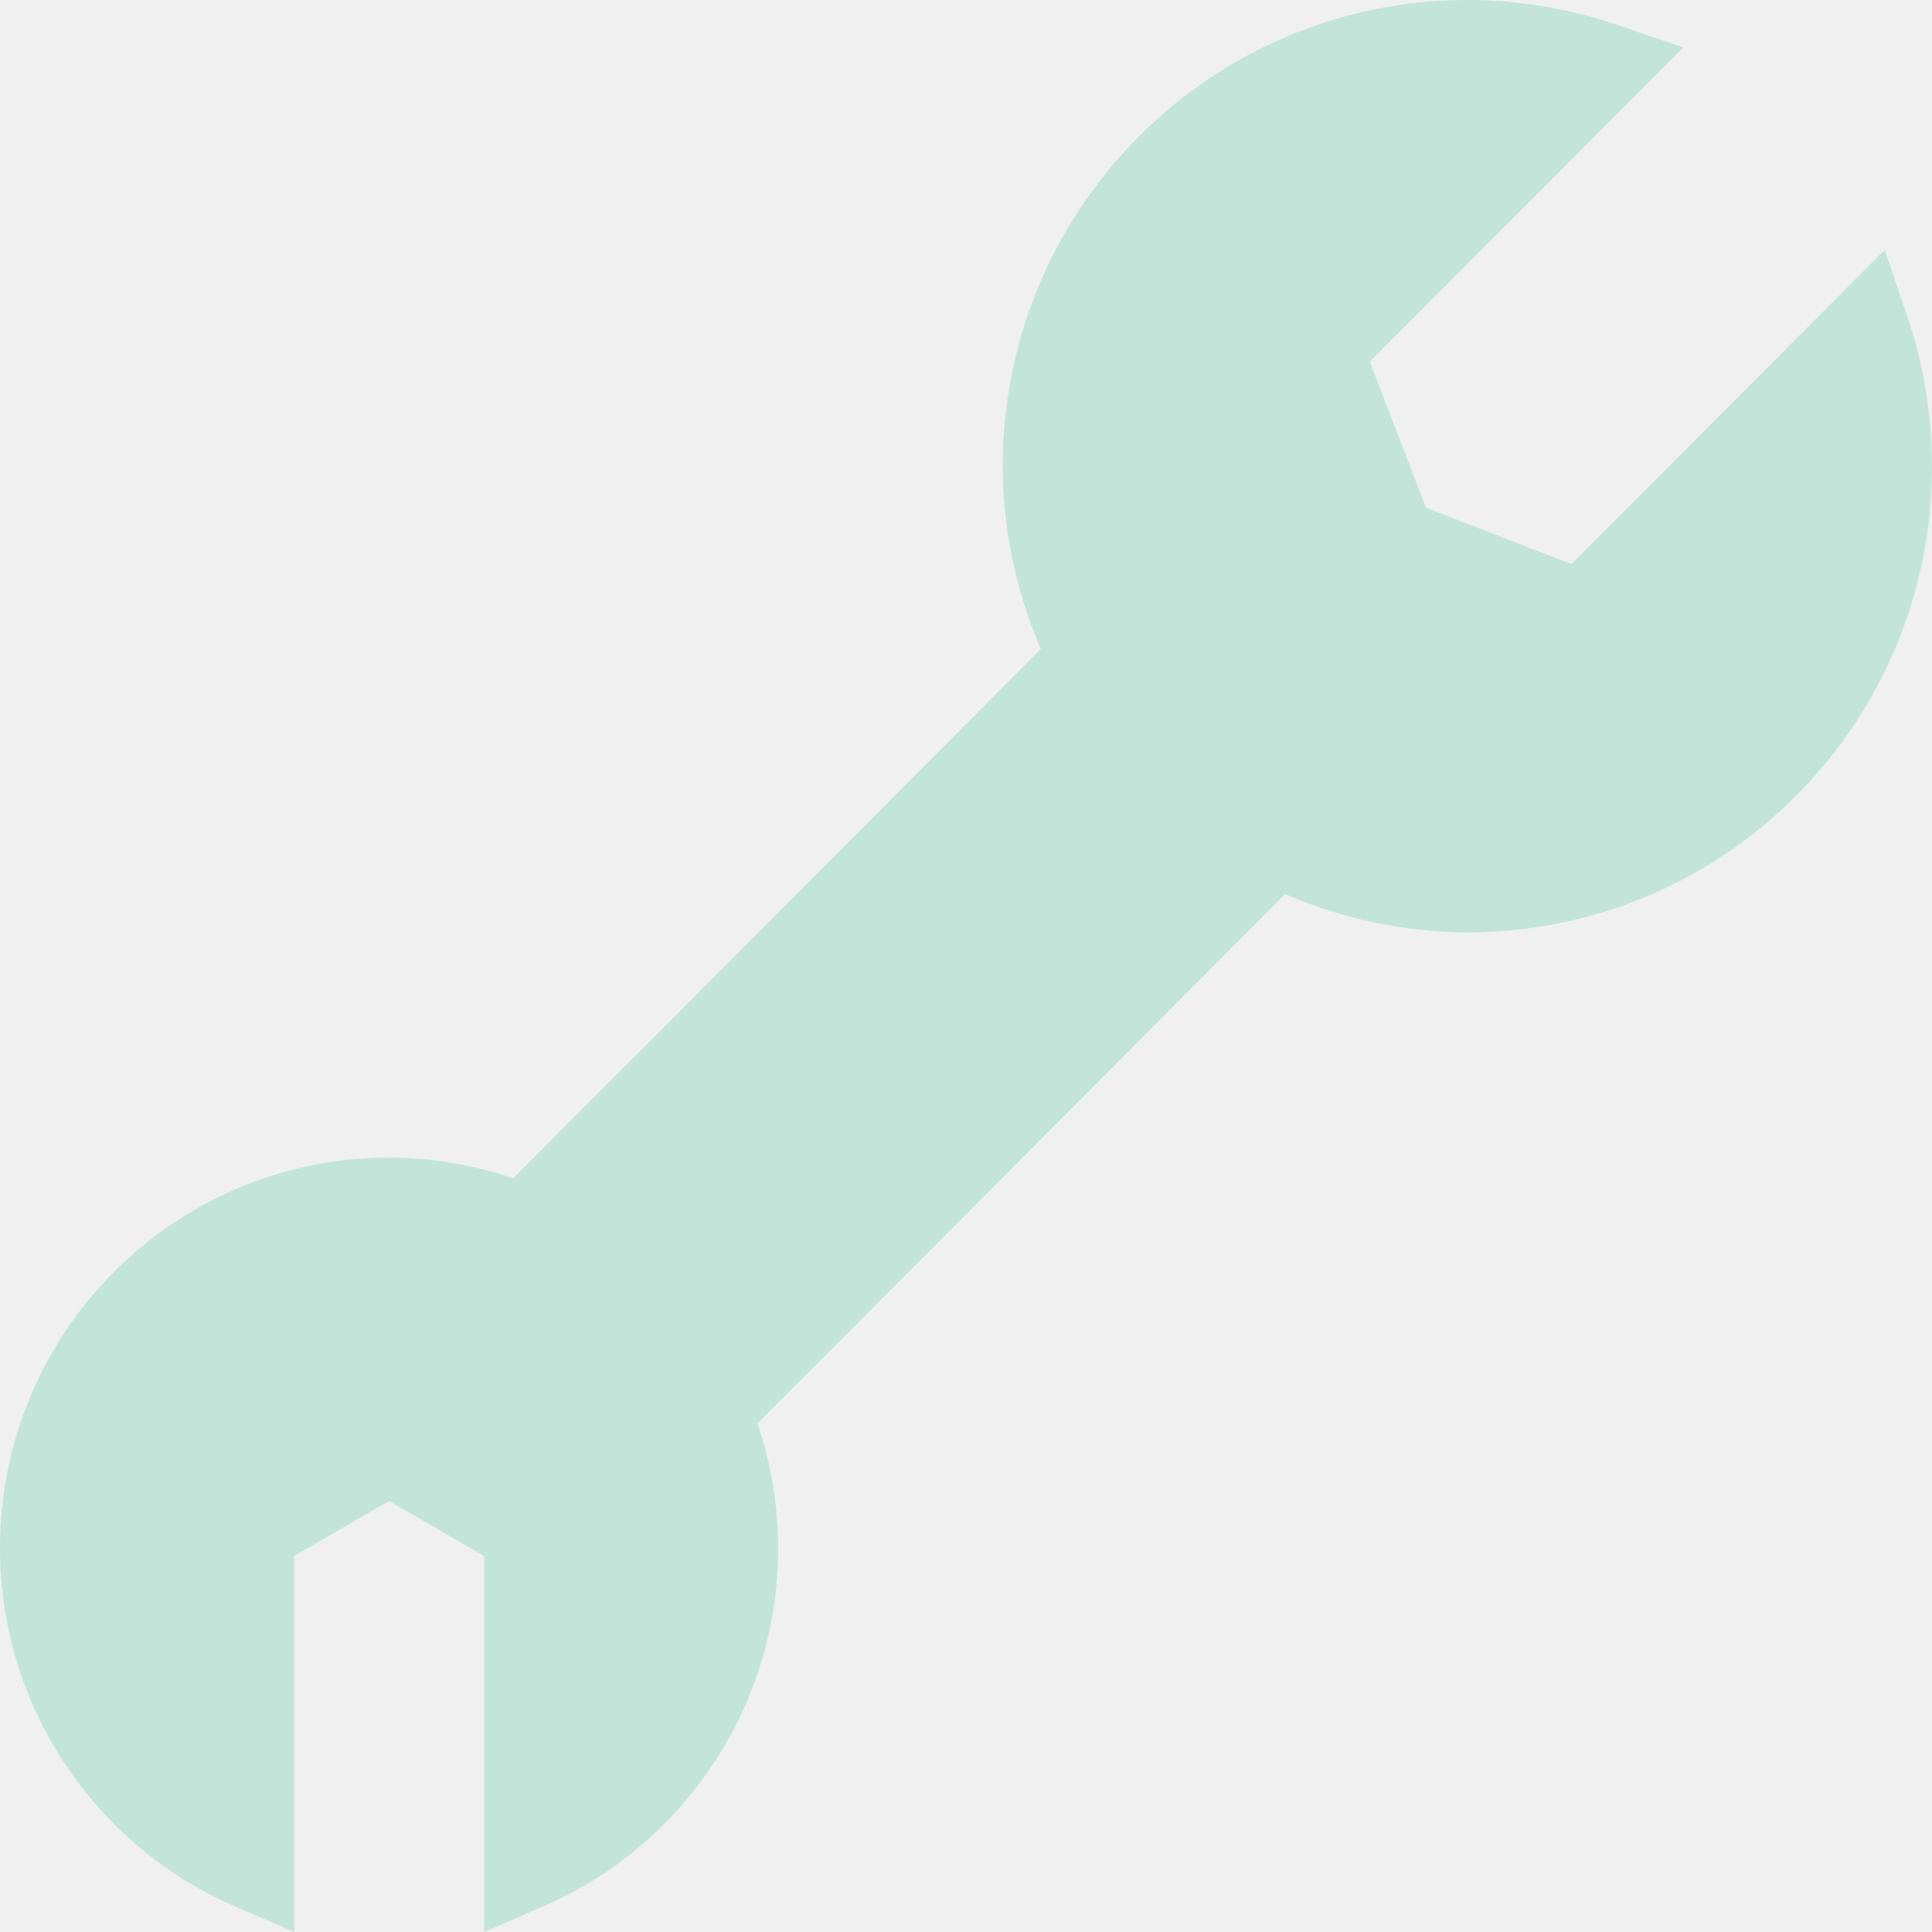
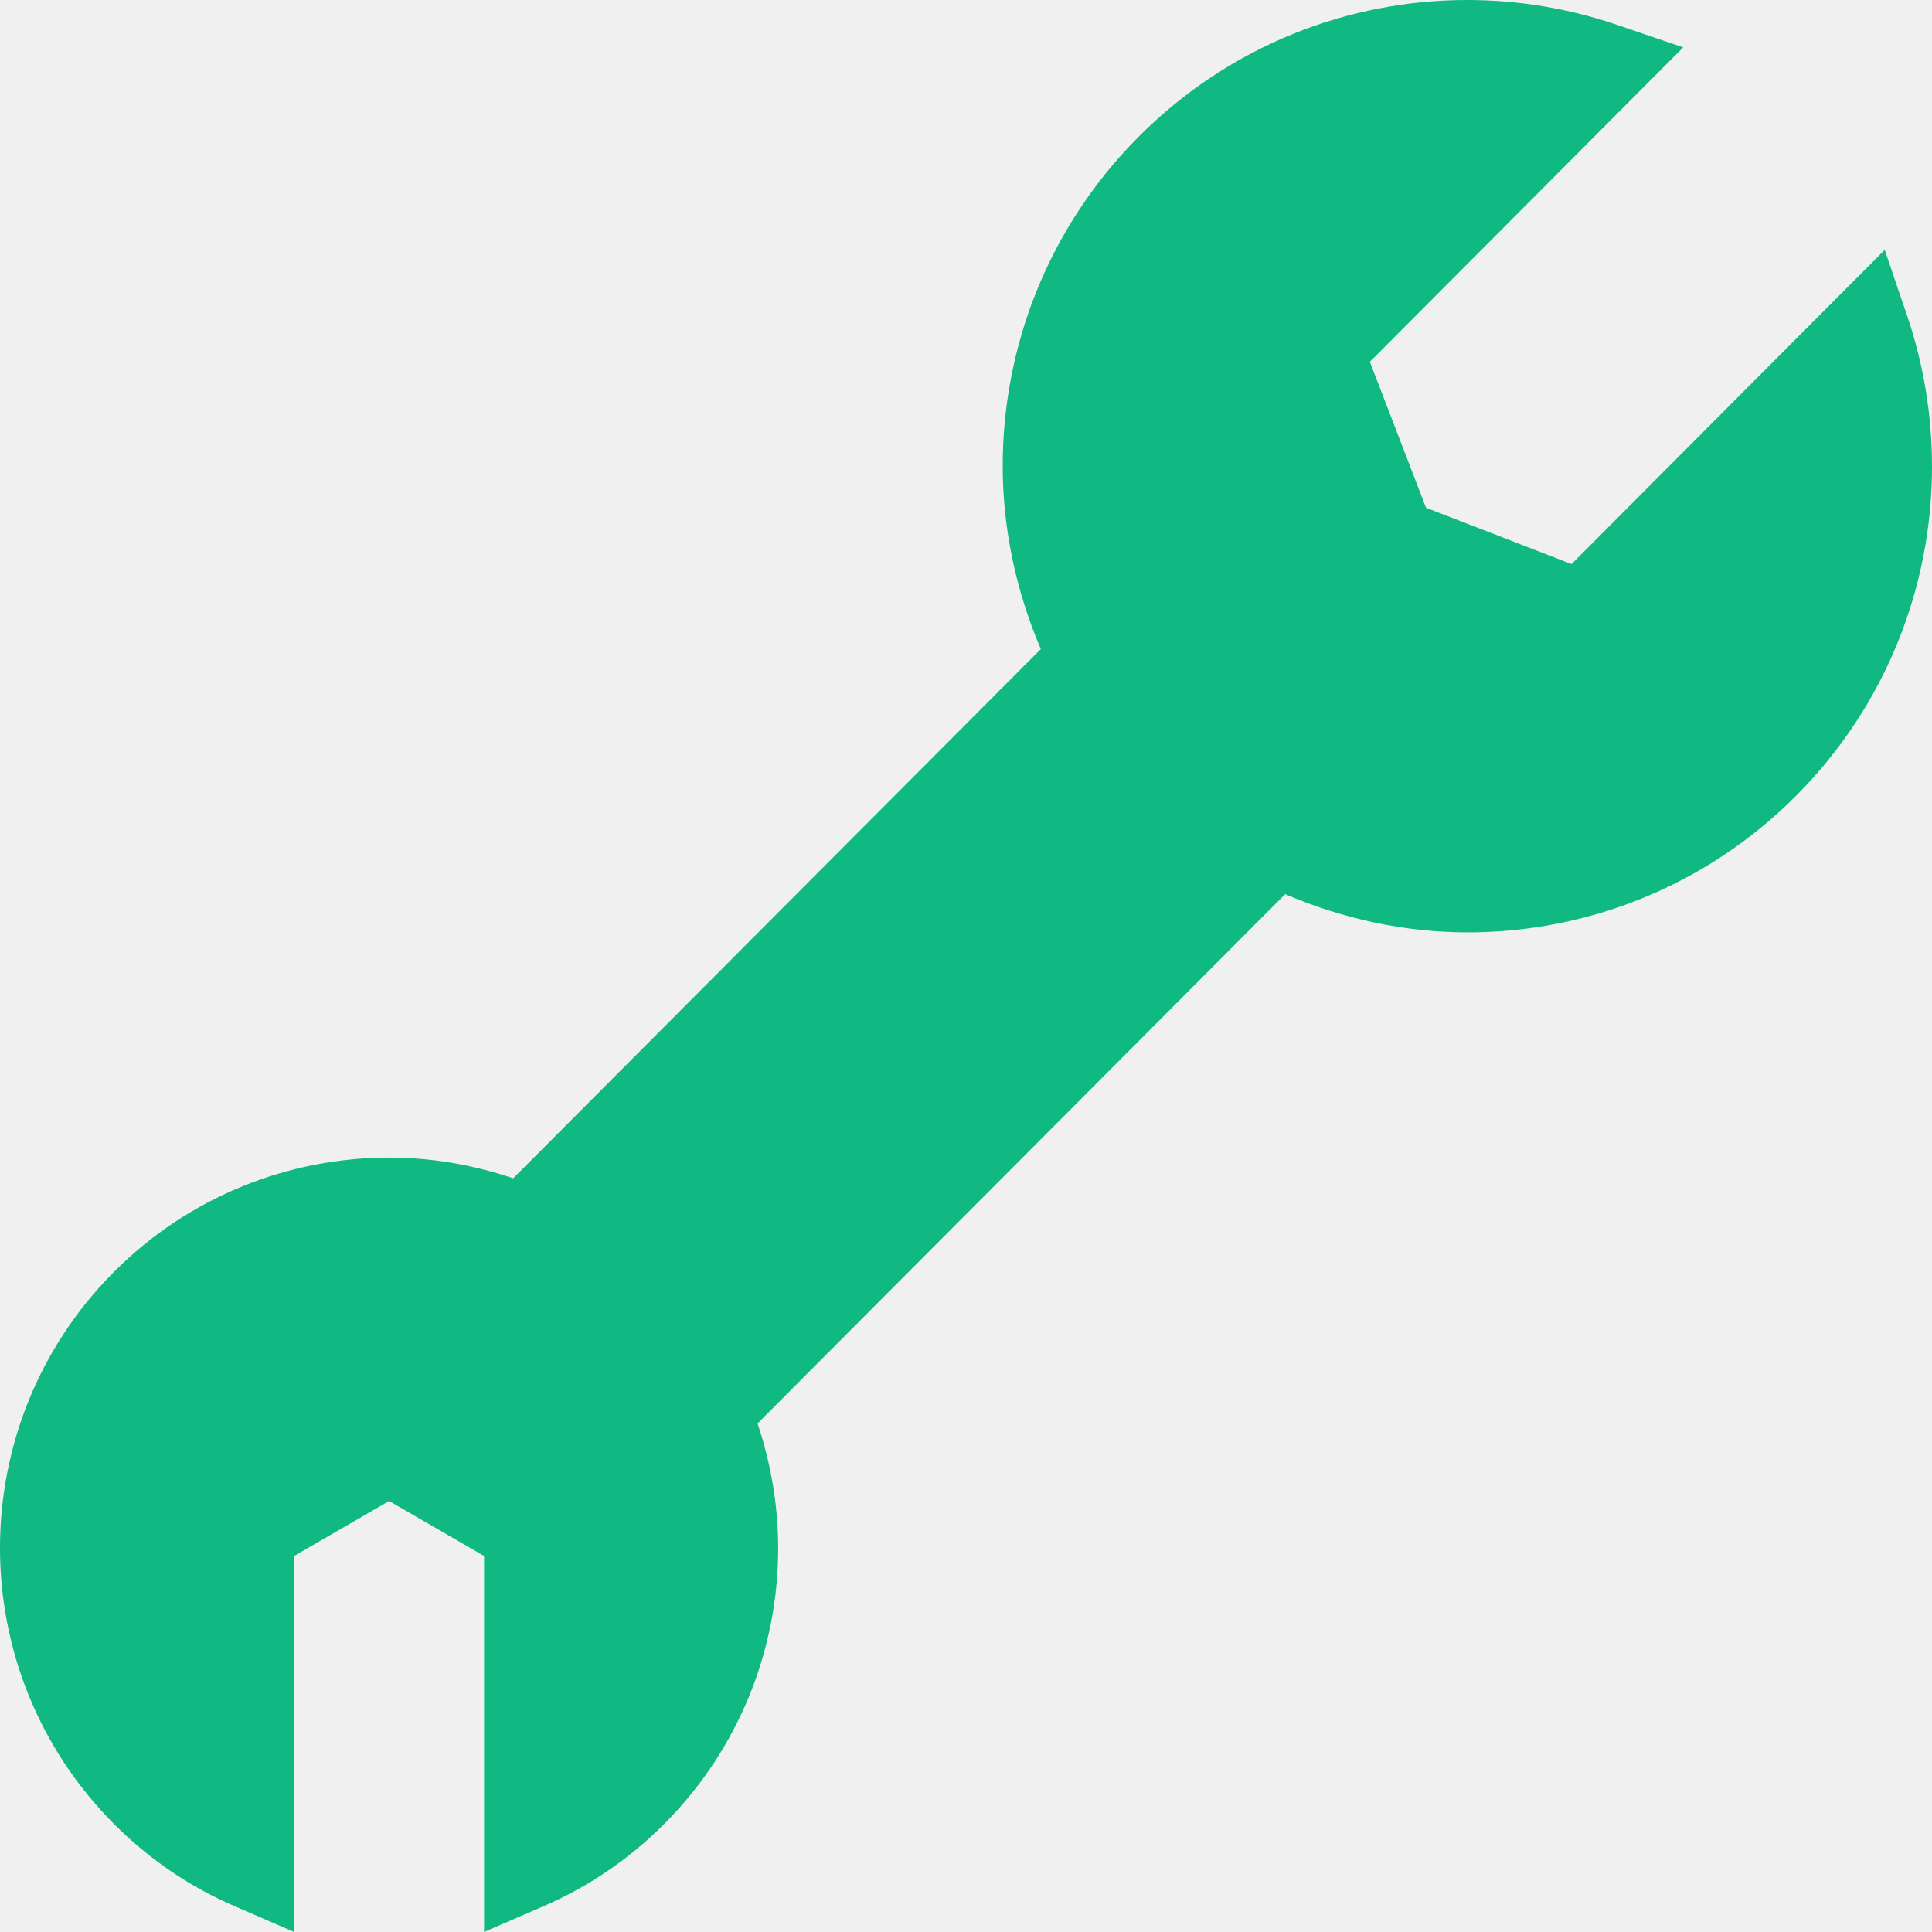
<svg xmlns="http://www.w3.org/2000/svg" width="56" height="56" viewBox="0 0 56 56" fill="none">
  <g clip-path="url(#clip0_175_403)">
-     <path d="M54.63 7.243L53.208 8.669L45.551 16.35L41.334 14.717L39.706 10.486L48.789 1.373L46.883 0.724C45.474 0.242 44.001 1.73353e-06 42.53 1.73353e-06C39.087 -0.002 35.635 1.321 33.006 3.96C30.379 6.595 29.061 10.059 29.064 13.511C29.064 15.319 29.447 17.121 30.168 18.814L14.875 34.154C13.712 33.761 12.5 33.553 11.284 33.553C8.401 33.553 5.504 34.657 3.303 36.867C1.103 39.072 -0.002 41.975 2.92507e-06 44.868C-0.002 47.759 1.103 50.661 3.303 52.868C4.329 53.898 5.511 54.693 6.773 55.24L8.526 56V45.101L11.278 43.507L14.031 45.101V56L15.783 55.24C17.045 54.693 18.227 53.898 19.254 52.868C21.451 50.663 22.558 47.762 22.556 44.871C22.556 43.65 22.35 42.43 21.958 41.26L37.251 25.918C38.939 26.641 40.736 27.025 42.538 27.025C45.98 27.027 49.432 25.704 52.056 23.07C54.684 20.436 56.002 16.972 56 13.519C56 12.043 55.76 10.566 55.279 9.152L54.63 7.243Z" fill="#10B981" fill-opacity="0.2" />
+     <path d="M54.63 7.243L53.208 8.669L45.551 16.35L41.334 14.717L39.706 10.486L48.789 1.373L46.883 0.724C45.474 0.242 44.001 1.73353e-06 42.53 1.73353e-06C39.087 -0.002 35.635 1.321 33.006 3.96C30.379 6.595 29.061 10.059 29.064 13.511C29.064 15.319 29.447 17.121 30.168 18.814L14.875 34.154C13.712 33.761 12.5 33.553 11.284 33.553C8.401 33.553 5.504 34.657 3.303 36.867C1.103 39.072 -0.002 41.975 2.92507e-06 44.868C-0.002 47.759 1.103 50.661 3.303 52.868C4.329 53.898 5.511 54.693 6.773 55.24L8.526 56V45.101L11.278 43.507L14.031 45.101V56L15.783 55.24C17.045 54.693 18.227 53.898 19.254 52.868C21.451 50.663 22.558 47.762 22.556 44.871C22.556 43.65 22.35 42.43 21.958 41.26L37.251 25.918C38.939 26.641 40.736 27.025 42.538 27.025C45.98 27.027 49.432 25.704 52.056 23.07C54.684 20.436 56.002 16.972 56 13.519C56 12.043 55.76 10.566 55.279 9.152L54.63 7.243Z" fill="#10B981" />
  </g>
  <defs>
    <clipPath id="clip0_175_403">
      <rect width="56" height="56" fill="white" />
    </clipPath>
  </defs>
</svg>
